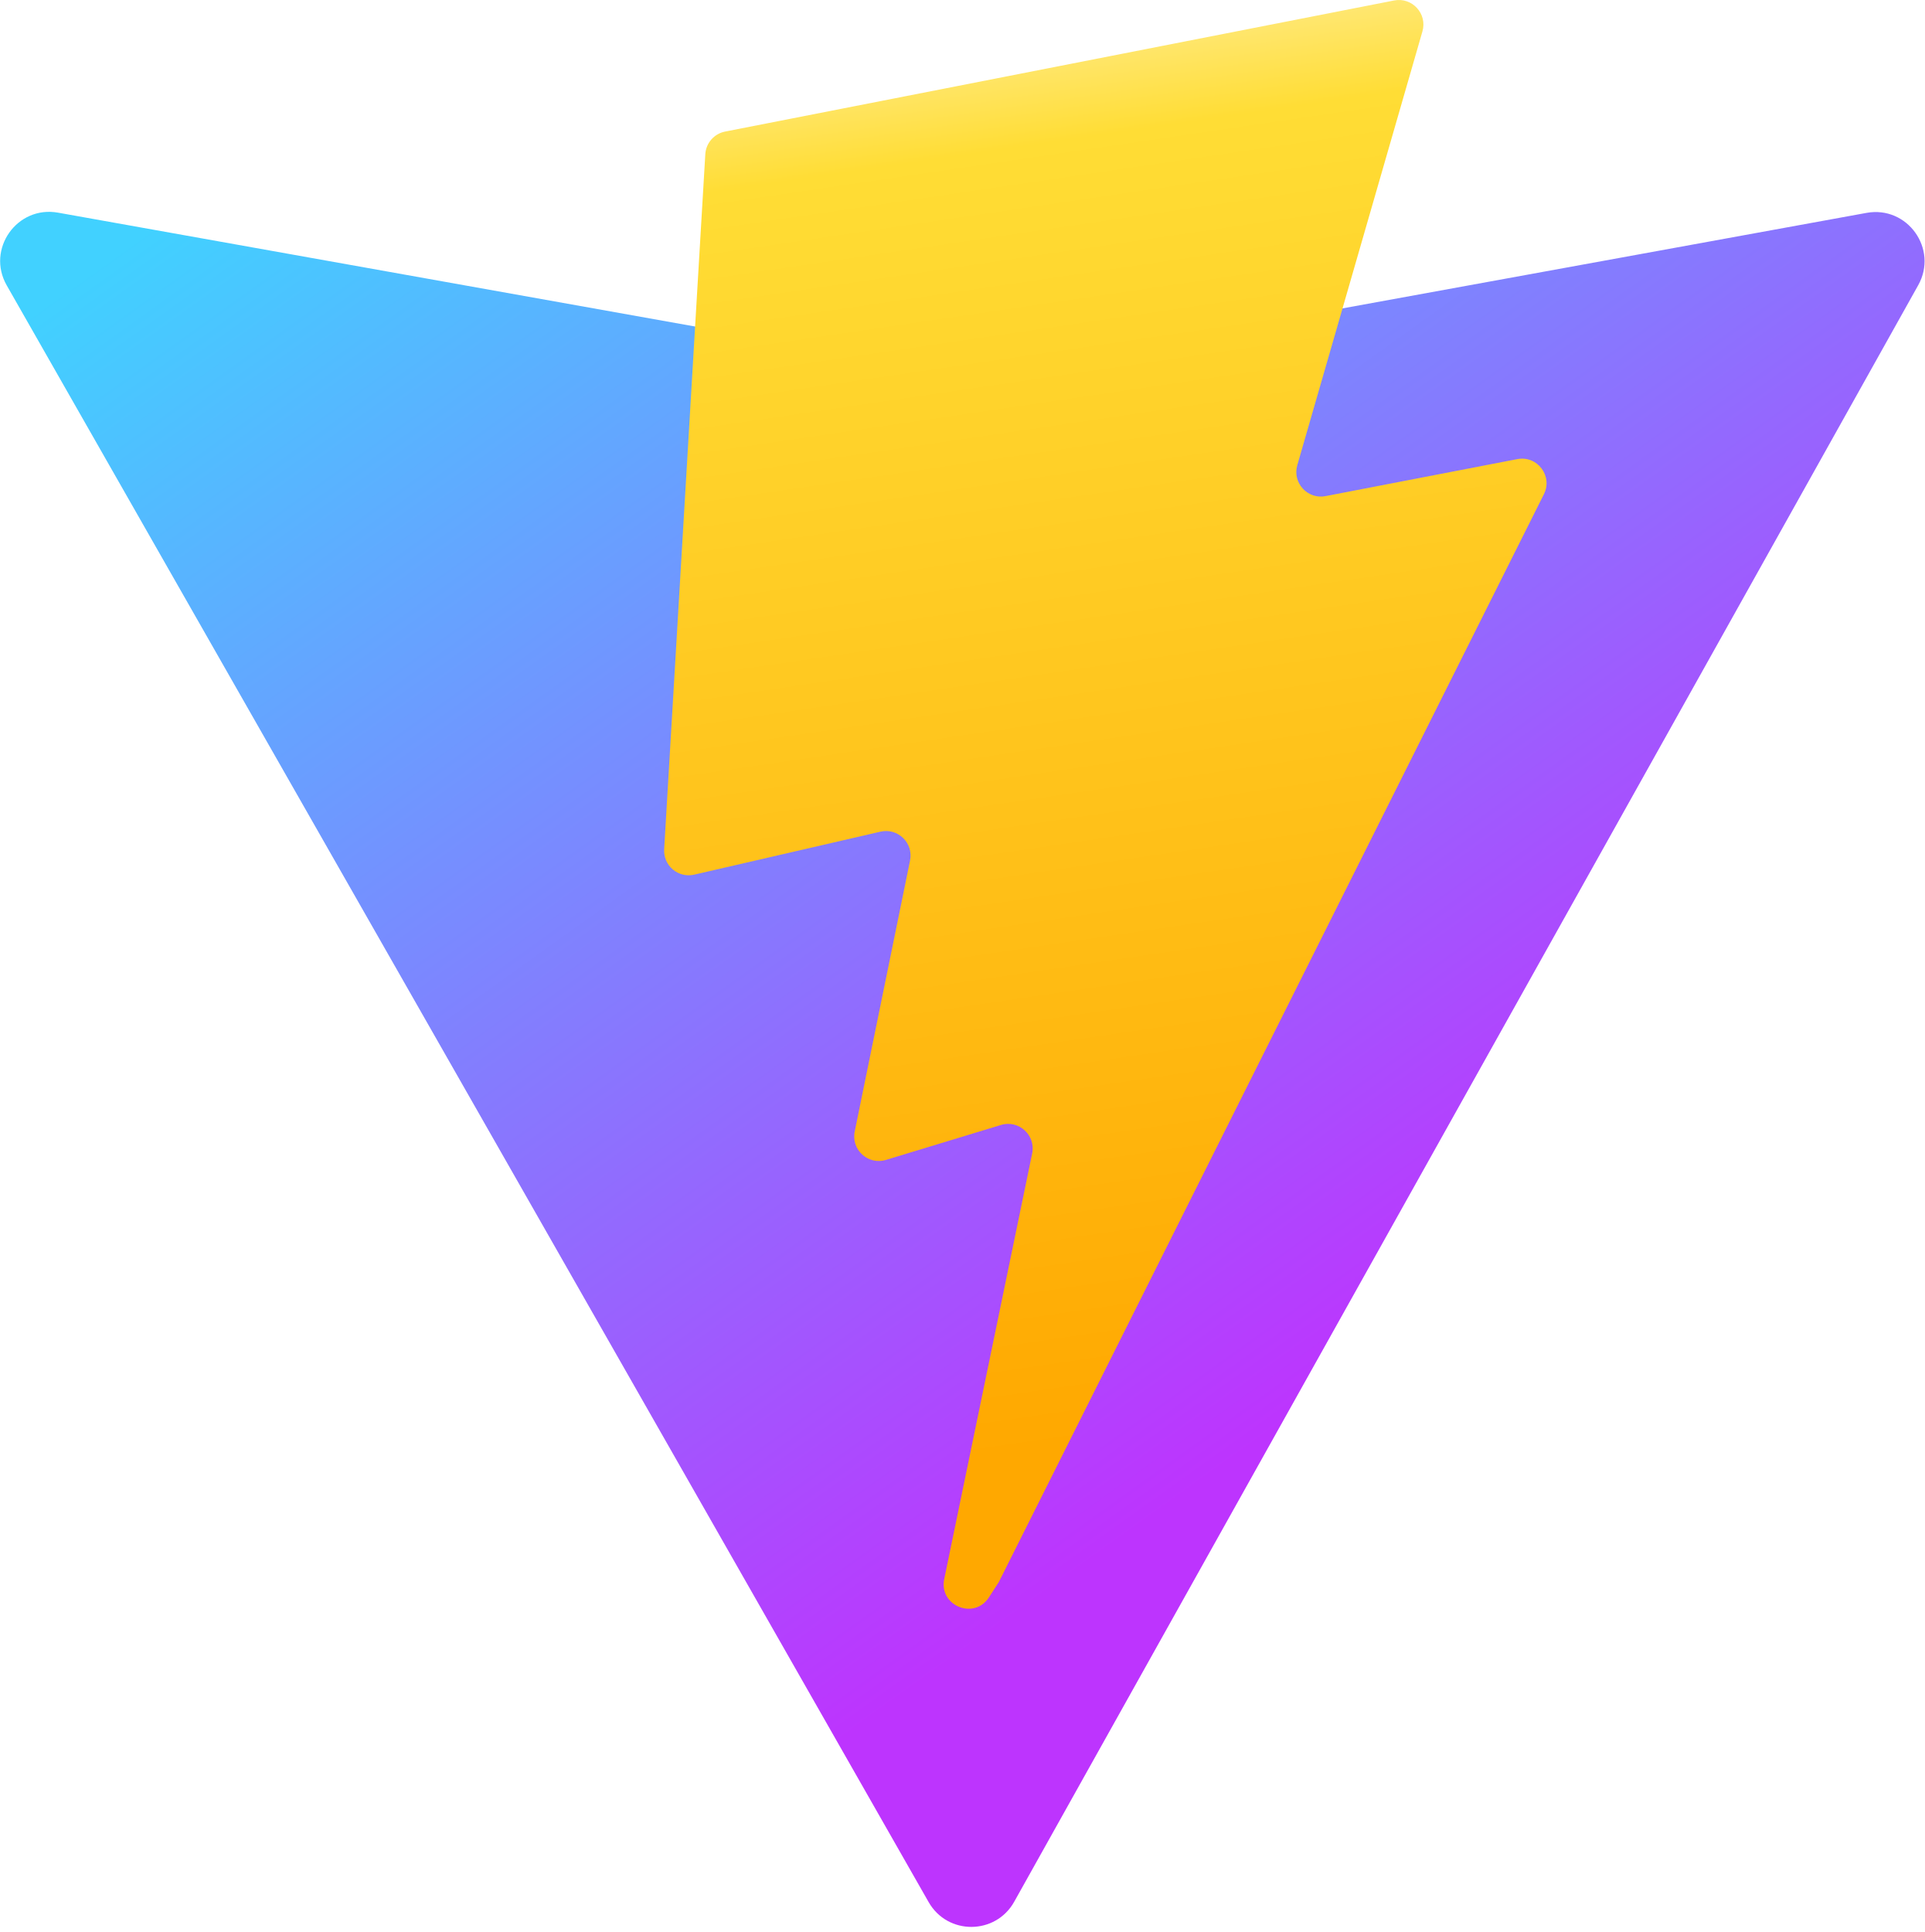
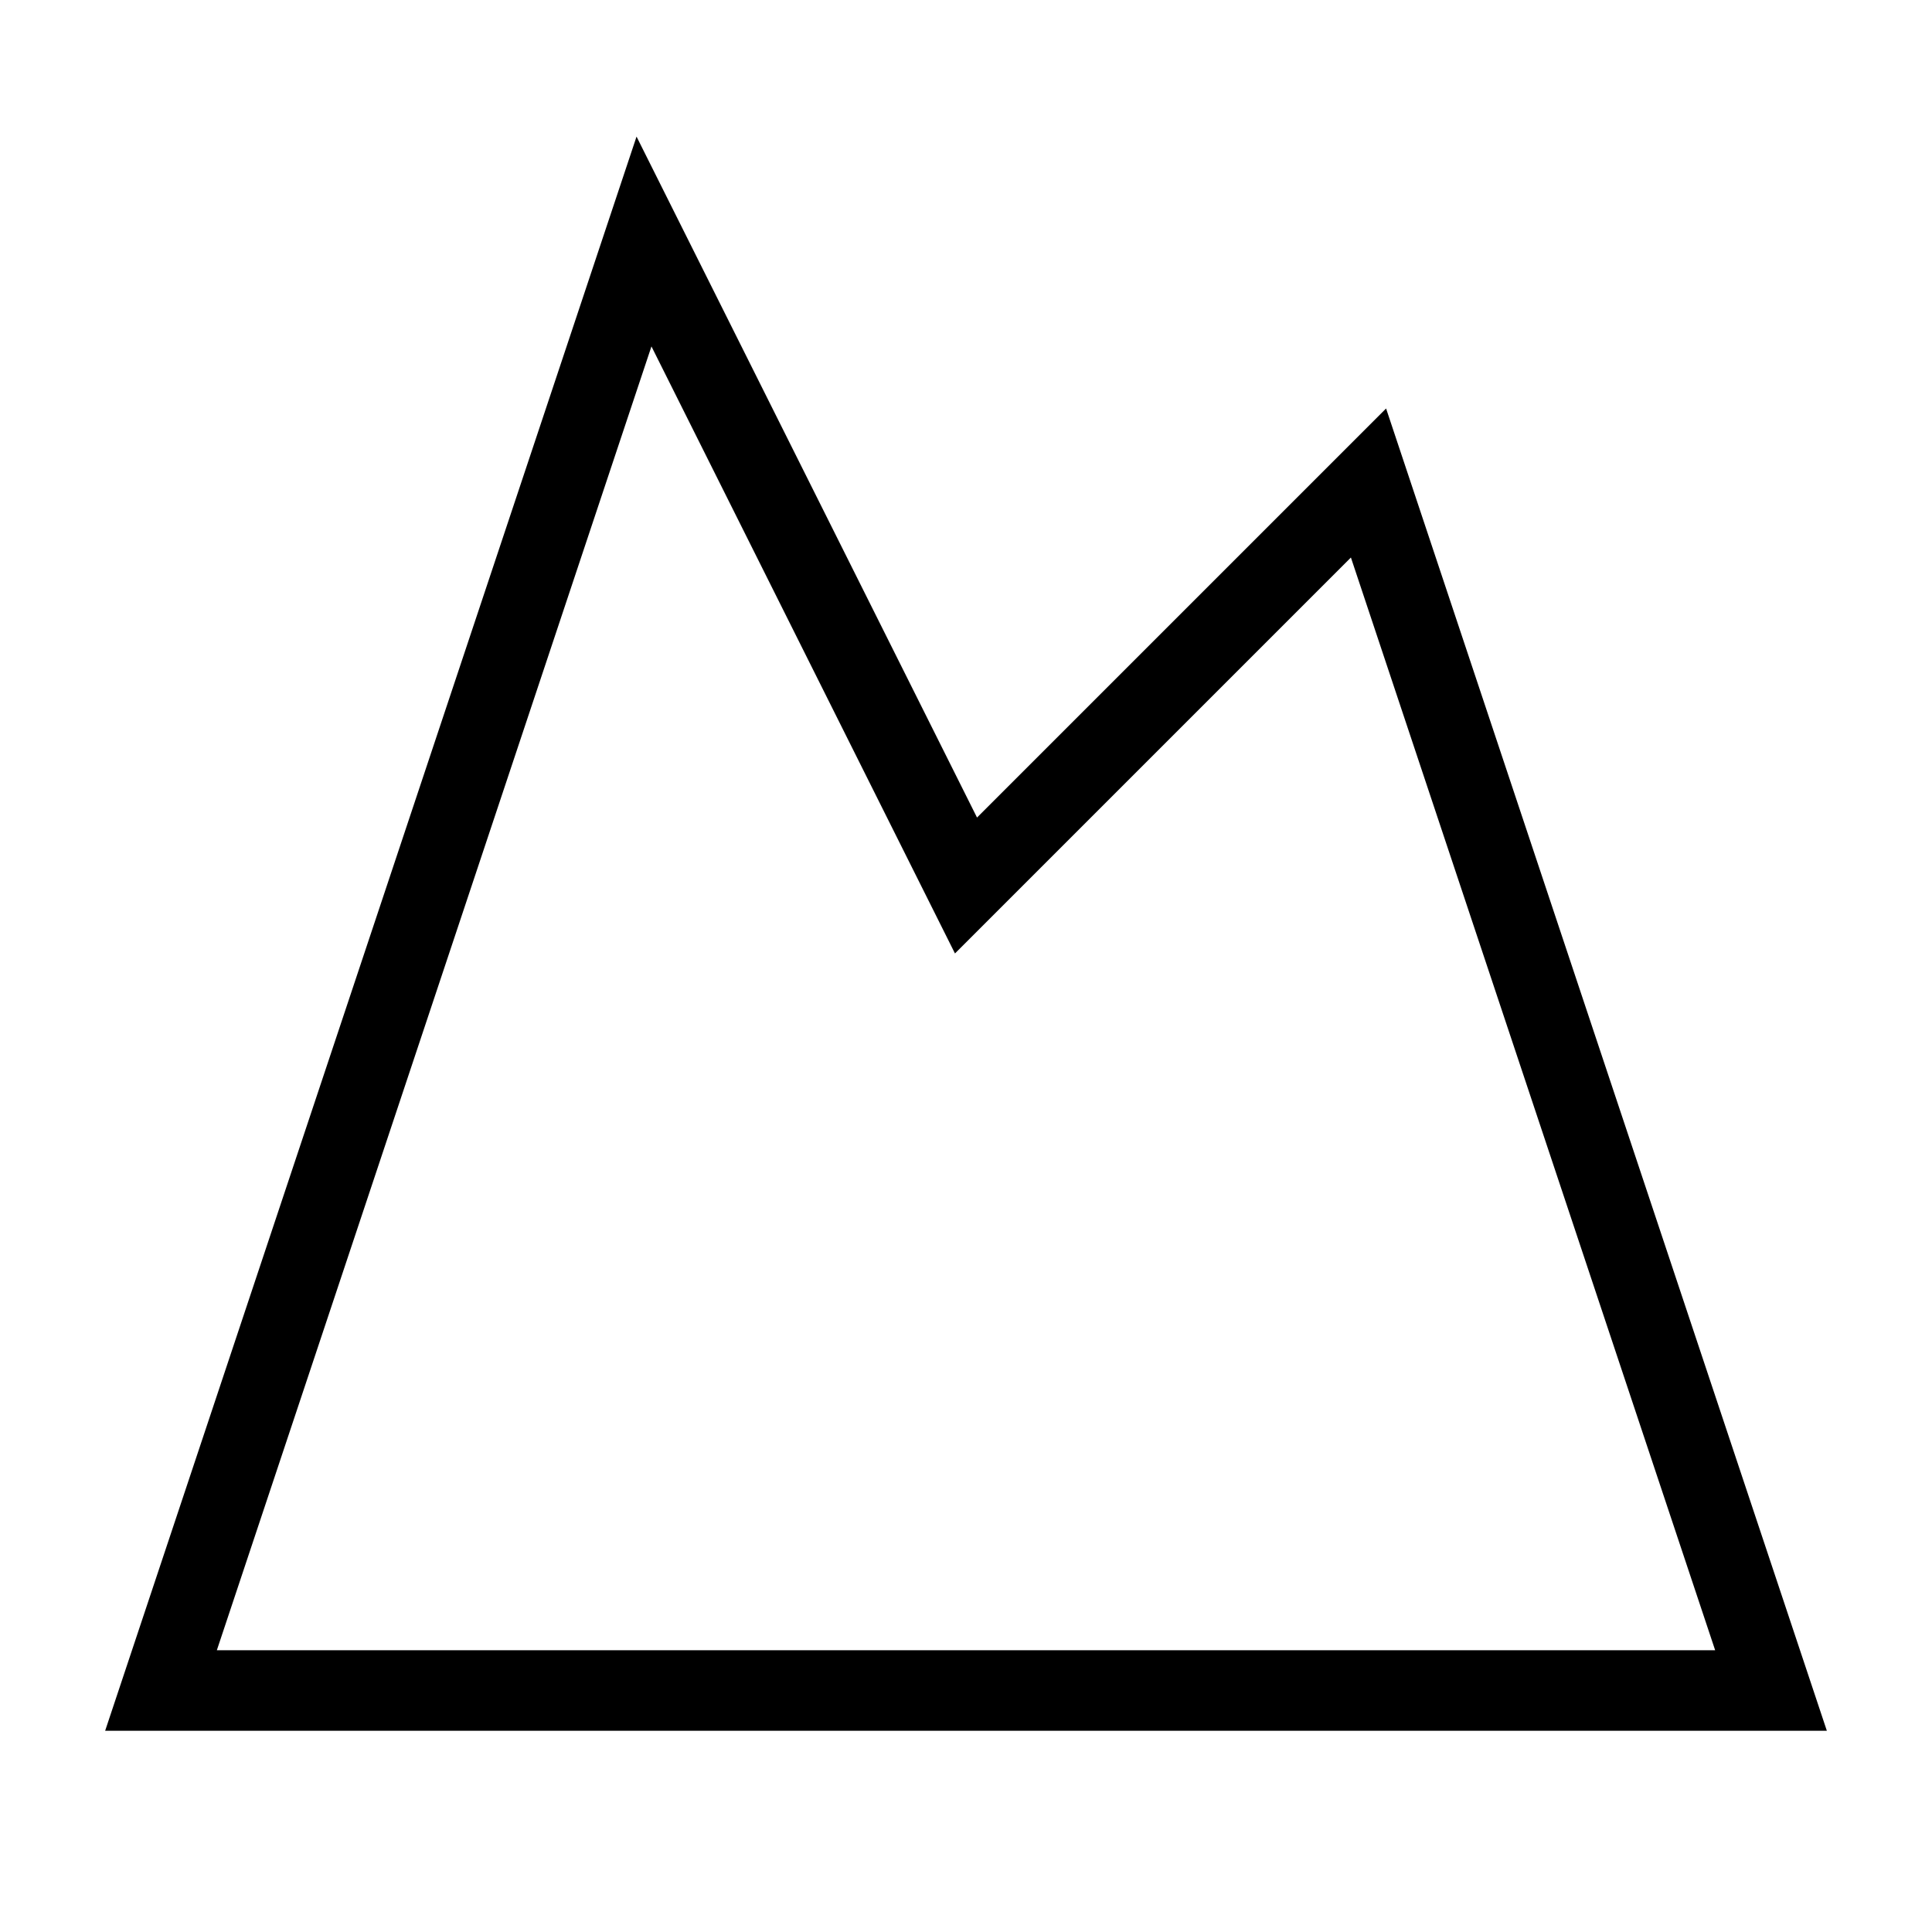
- <svg xmlns="http://www.w3.org/2000/svg" aria-hidden="true" role="img" class="iconify iconify--logos" width="31.88" height="32" preserveAspectRatio="xMidYMid meet" viewBox="0 0 256 257">
-   <defs>
-     <linearGradient id="IconifyId1813088fe1fbc01fb466" x1="-.828%" x2="57.636%" y1="7.652%" y2="78.411%">
-       <stop offset="0%" stop-color="#41D1FF" />
-       <stop offset="100%" stop-color="#BD34FE" />
-     </linearGradient>
-     <linearGradient id="IconifyId1813088fe1fbc01fb467" x1="43.376%" x2="50.316%" y1="2.242%" y2="89.03%">
-       <stop offset="0%" stop-color="#FFEA83" />
-       <stop offset="8.333%" stop-color="#FFDD35" />
-       <stop offset="100%" stop-color="#FFA800" />
-     </linearGradient>
-   </defs>
-   <path fill="url(#IconifyId1813088fe1fbc01fb466)" d="M255.153 37.938L134.897 252.976c-2.483 4.44-8.862 4.466-11.382.048L.875 37.958c-2.746-4.814 1.371-10.646 6.827-9.67l120.385 21.517a6.537 6.537 0 0 0 2.322-.004l117.867-21.483c5.438-.991 9.574 4.796 6.877 9.62Z" />
-   <path fill="url(#IconifyId1813088fe1fbc01fb467)" d="M185.432.063L96.44 17.501a3.268 3.268 0 0 0-2.634 3.014l-5.474 92.456a3.268 3.268 0 0 0 3.997 3.378l24.777-5.718c2.318-.535 4.413 1.507 3.936 3.838l-7.361 36.047c-.495 2.426 1.782 4.5 4.151 3.78l15.304-4.649c2.372-.72 4.652 1.36 4.15 3.788l-11.698 56.621c-.732 3.542 3.979 5.473 5.943 2.437l1.313-2.028l72.516-144.72c1.215-2.423-.88-5.186-3.54-4.672l-25.505 4.922c-2.396.462-4.435-1.77-3.759-4.114l16.646-57.705c.677-2.35-1.37-4.583-3.769-4.113Z" />
+ <svg xmlns="http://www.w3.org/2000/svg" width="24" height="24" viewBox="0 0 24 24" fill="none" stroke="currentColor" strokeWidth="2" strokeLinecap="round" strokeLinejoin="round">
+   <path d="m8 3 4 8 5-5 5 15H2L8 3z" />
</svg>
